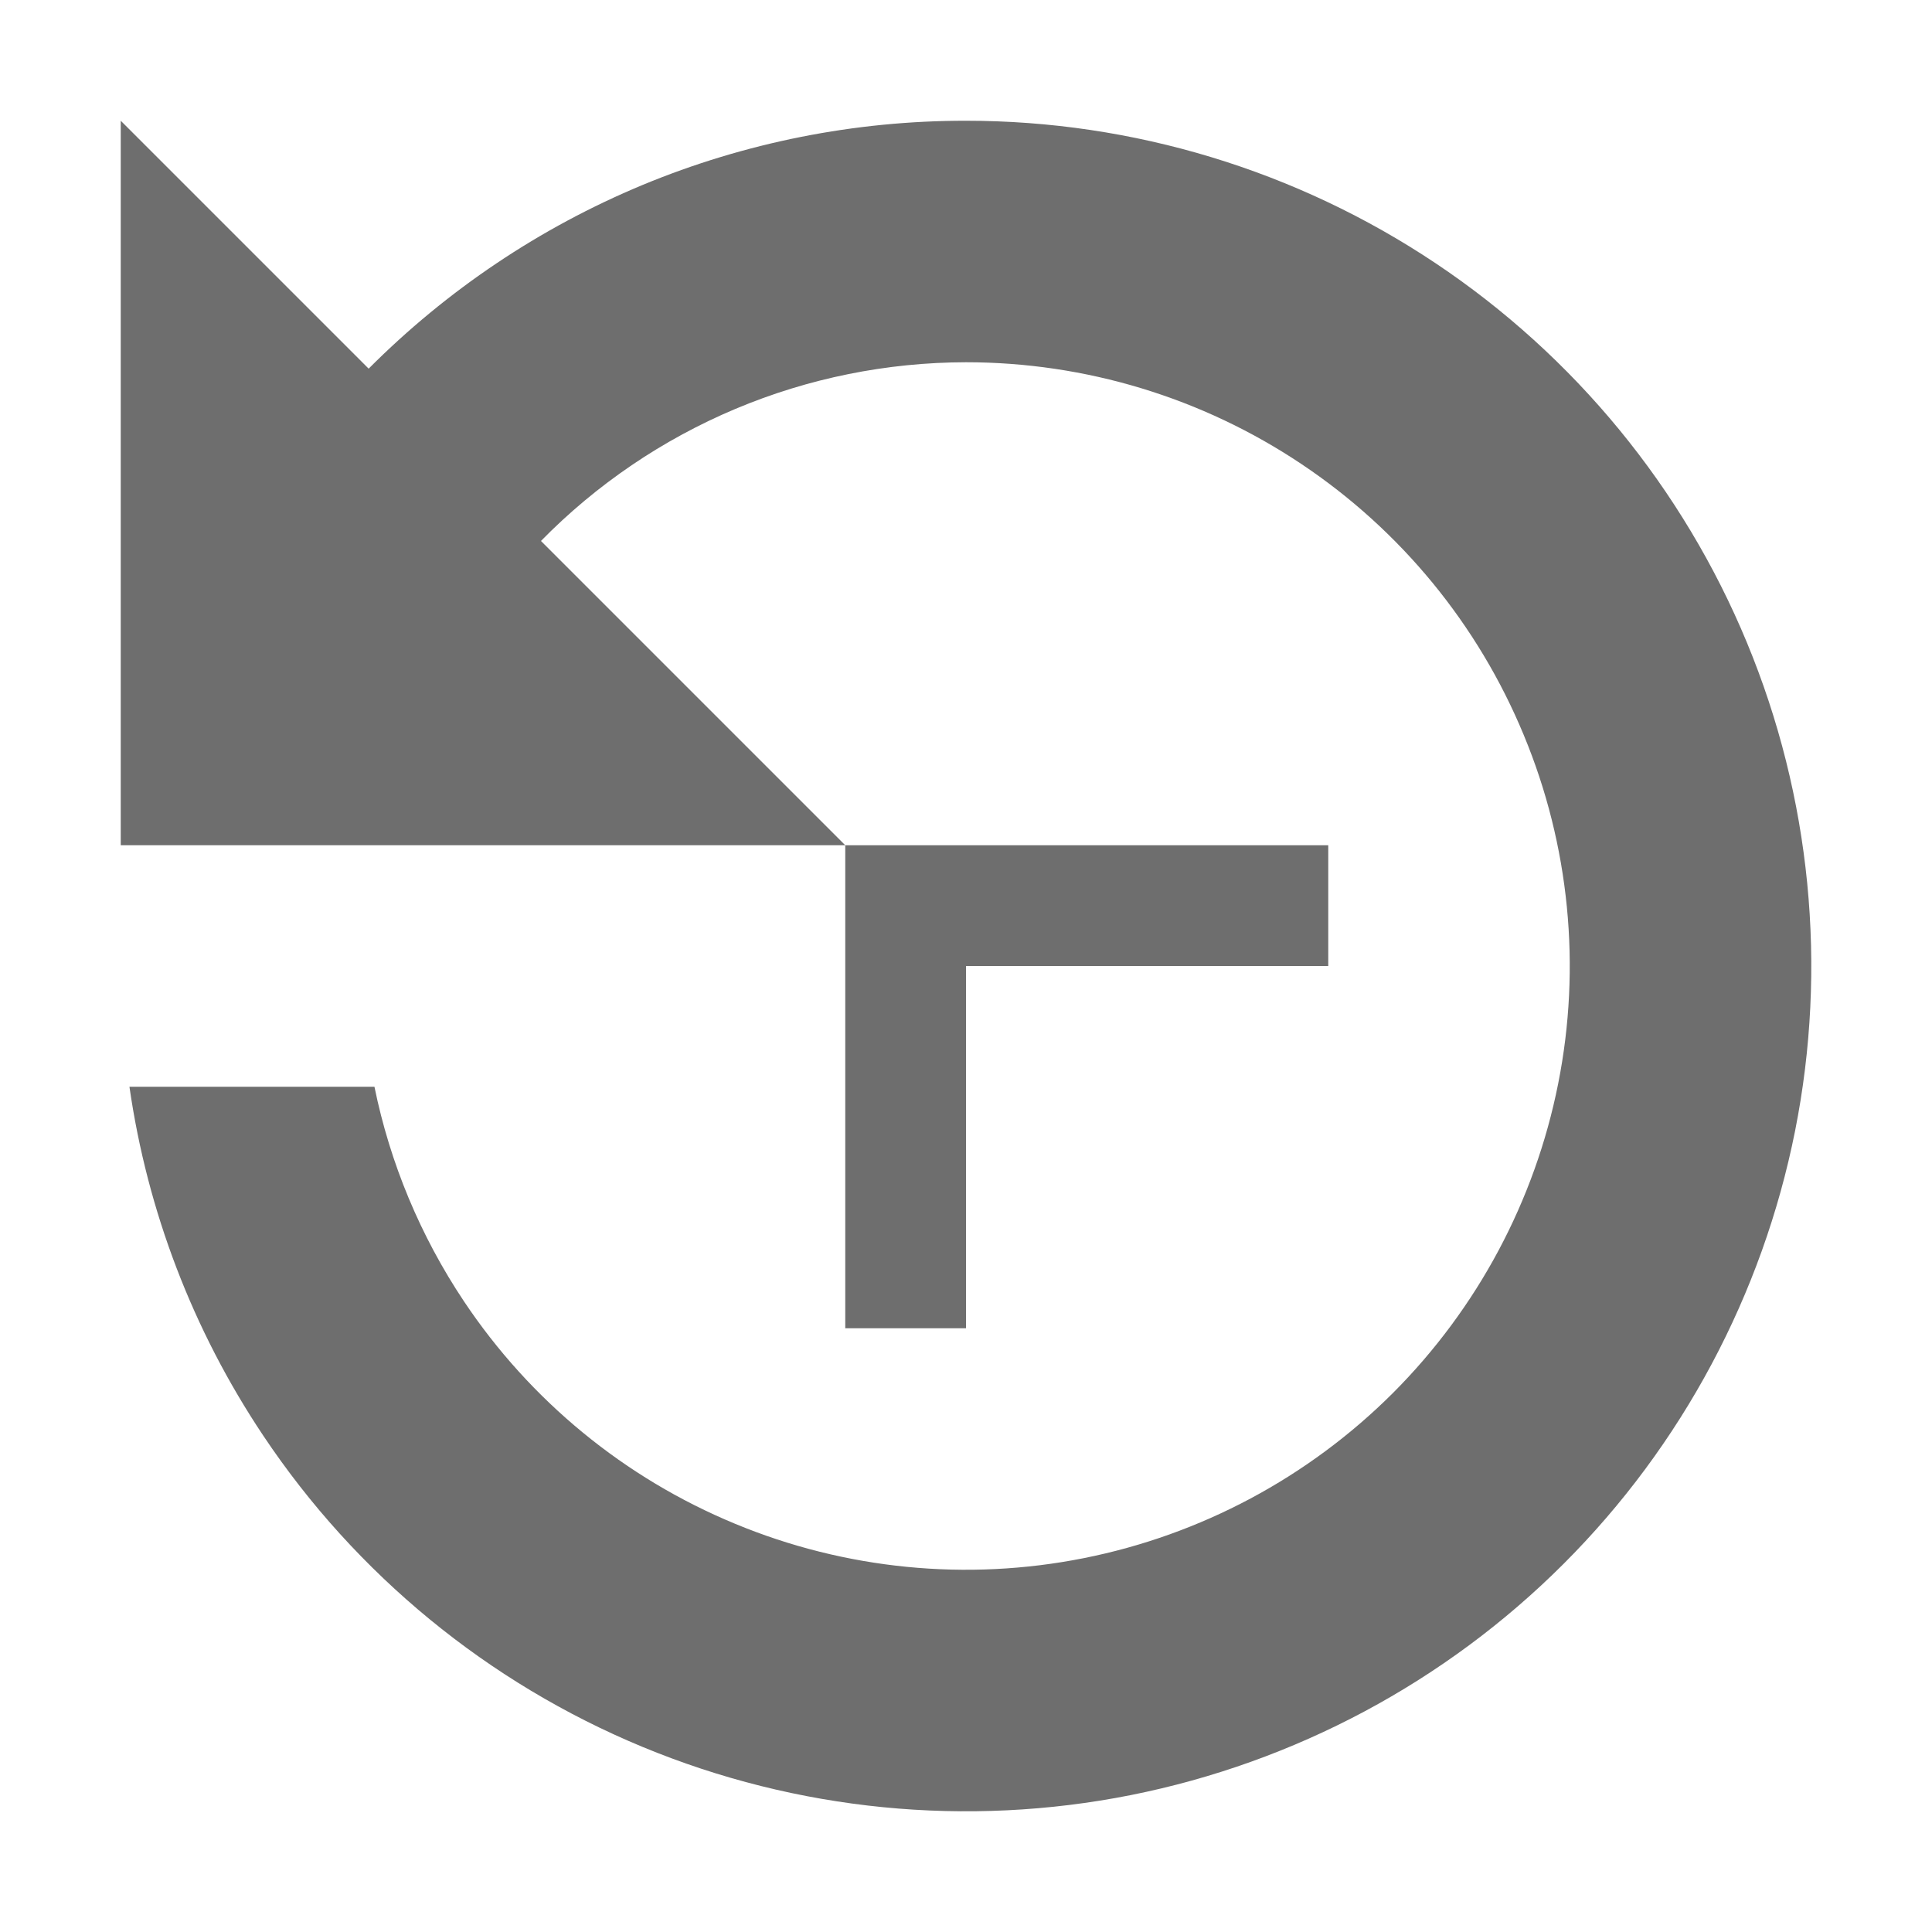
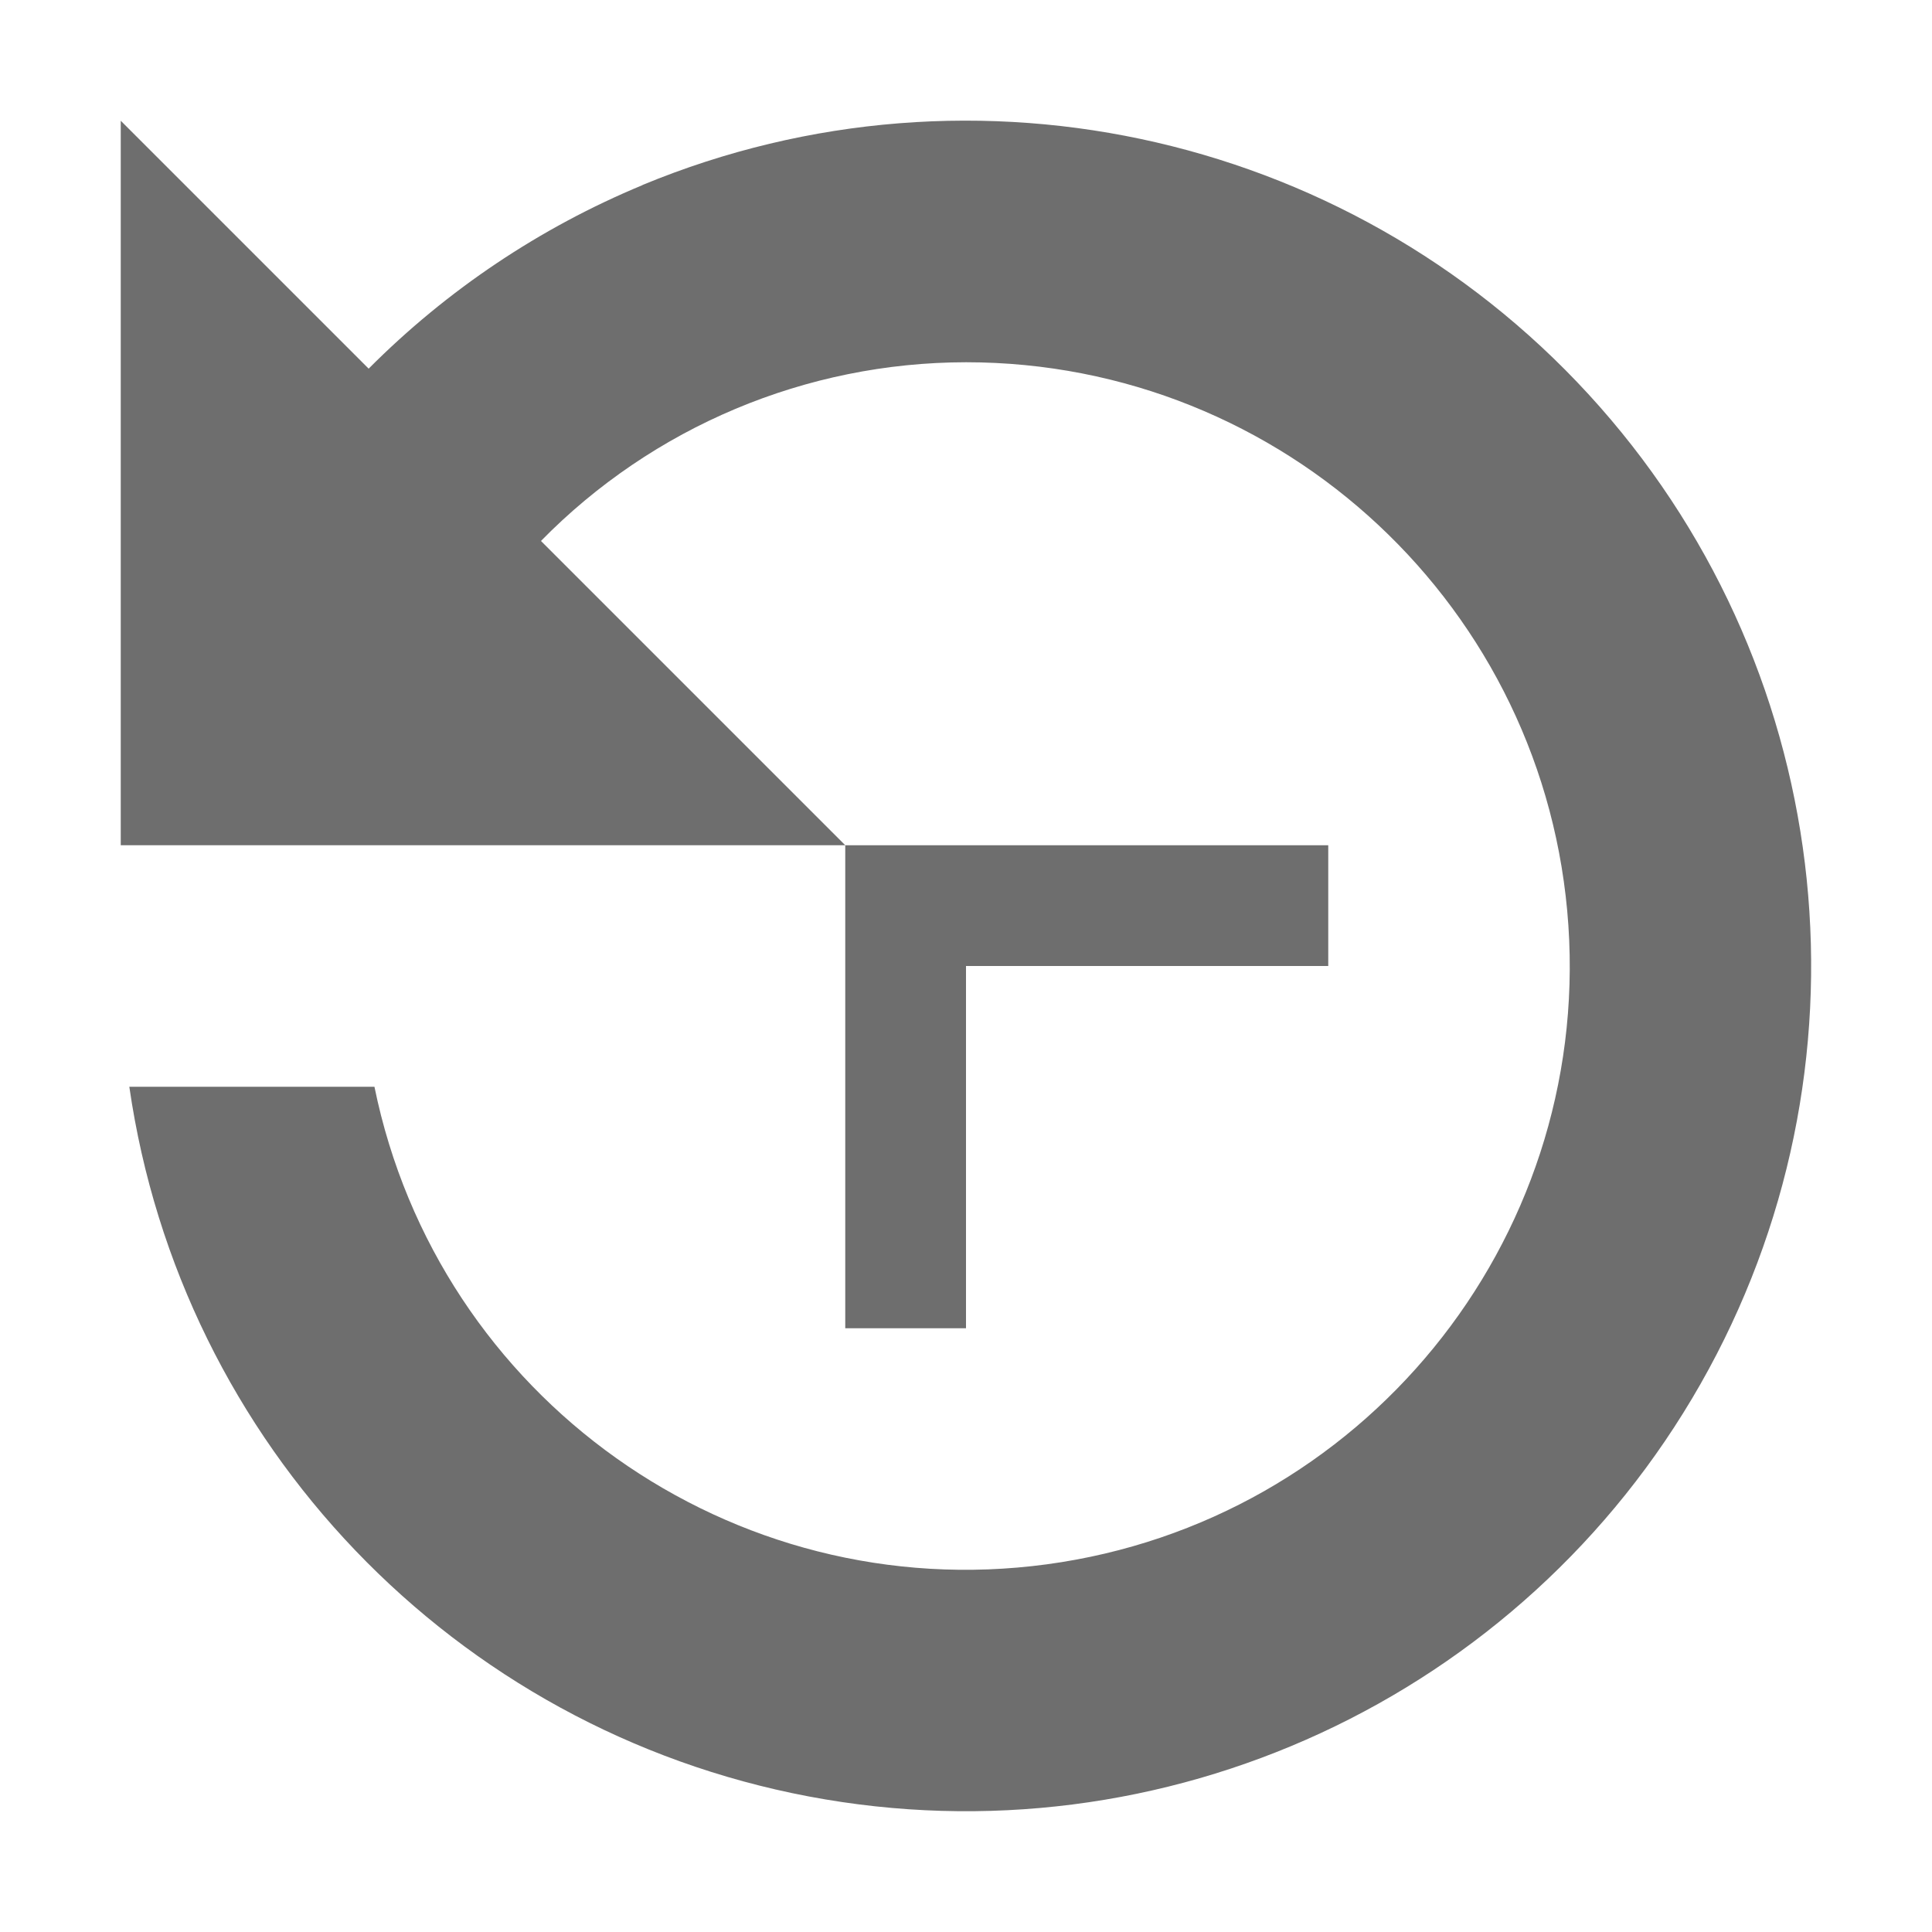
<svg xmlns="http://www.w3.org/2000/svg" width="16" height="16" viewBox="0 0 16 16" fill="none">
-   <path fill-rule="evenodd" clip-rule="evenodd" d="M8 11H7V7H11V8H8V11Z" fill="#6E6E6E" />
-   <path fill-rule="evenodd" clip-rule="evenodd" d="M5.321 1.532C6.17 1.18 7.081 0.999 8 1C9.384 1 10.738 1.411 11.889 2.18C13.04 2.949 13.937 4.042 14.467 5.321C14.997 6.6 15.136 8.008 14.866 9.366C14.595 10.723 13.929 11.971 12.95 12.95C11.971 13.929 10.723 14.595 9.366 14.866C8.008 15.136 6.6 14.997 5.321 14.467C4.042 13.937 2.949 13.04 2.18 11.889C1.597 11.017 1.22 10.029 1.072 9H3.101C3.23 9.632 3.481 10.236 3.843 10.778C4.392 11.6 5.173 12.241 6.087 12.619C7 12.998 8.006 13.097 8.975 12.904C9.945 12.711 10.836 12.235 11.536 11.536C12.235 10.836 12.711 9.945 12.904 8.975C13.097 8.006 12.998 7 12.619 6.087C12.241 5.173 11.6 4.392 10.778 3.843C9.956 3.293 8.989 3 8 3C7.344 3.001 6.695 3.132 6.091 3.386C5.487 3.64 4.939 4.012 4.48 4.48L7 7L4 7L1 7V1L3.053 3.053C3.702 2.402 4.472 1.885 5.321 1.532Z" fill="#6E6E6E" />
+   <path fill-rule="evenodd" clip-rule="evenodd" d="M8 11H7V7h4v1H8v3z" fill="#6E6E6E" />
+   <path fill-rule="evenodd" clip-rule="evenodd" d="M5.321 1.532A7 7 0 1 1 1.071 9h2.03A5 5 0 1 0 8 3a4.937 4.937 0 0 0-3.52 1.48L7 7H1V1l2.053 2.053a6.972 6.972 0 0 1 2.268-1.52z" fill="#6E6E6E" />
</svg>
